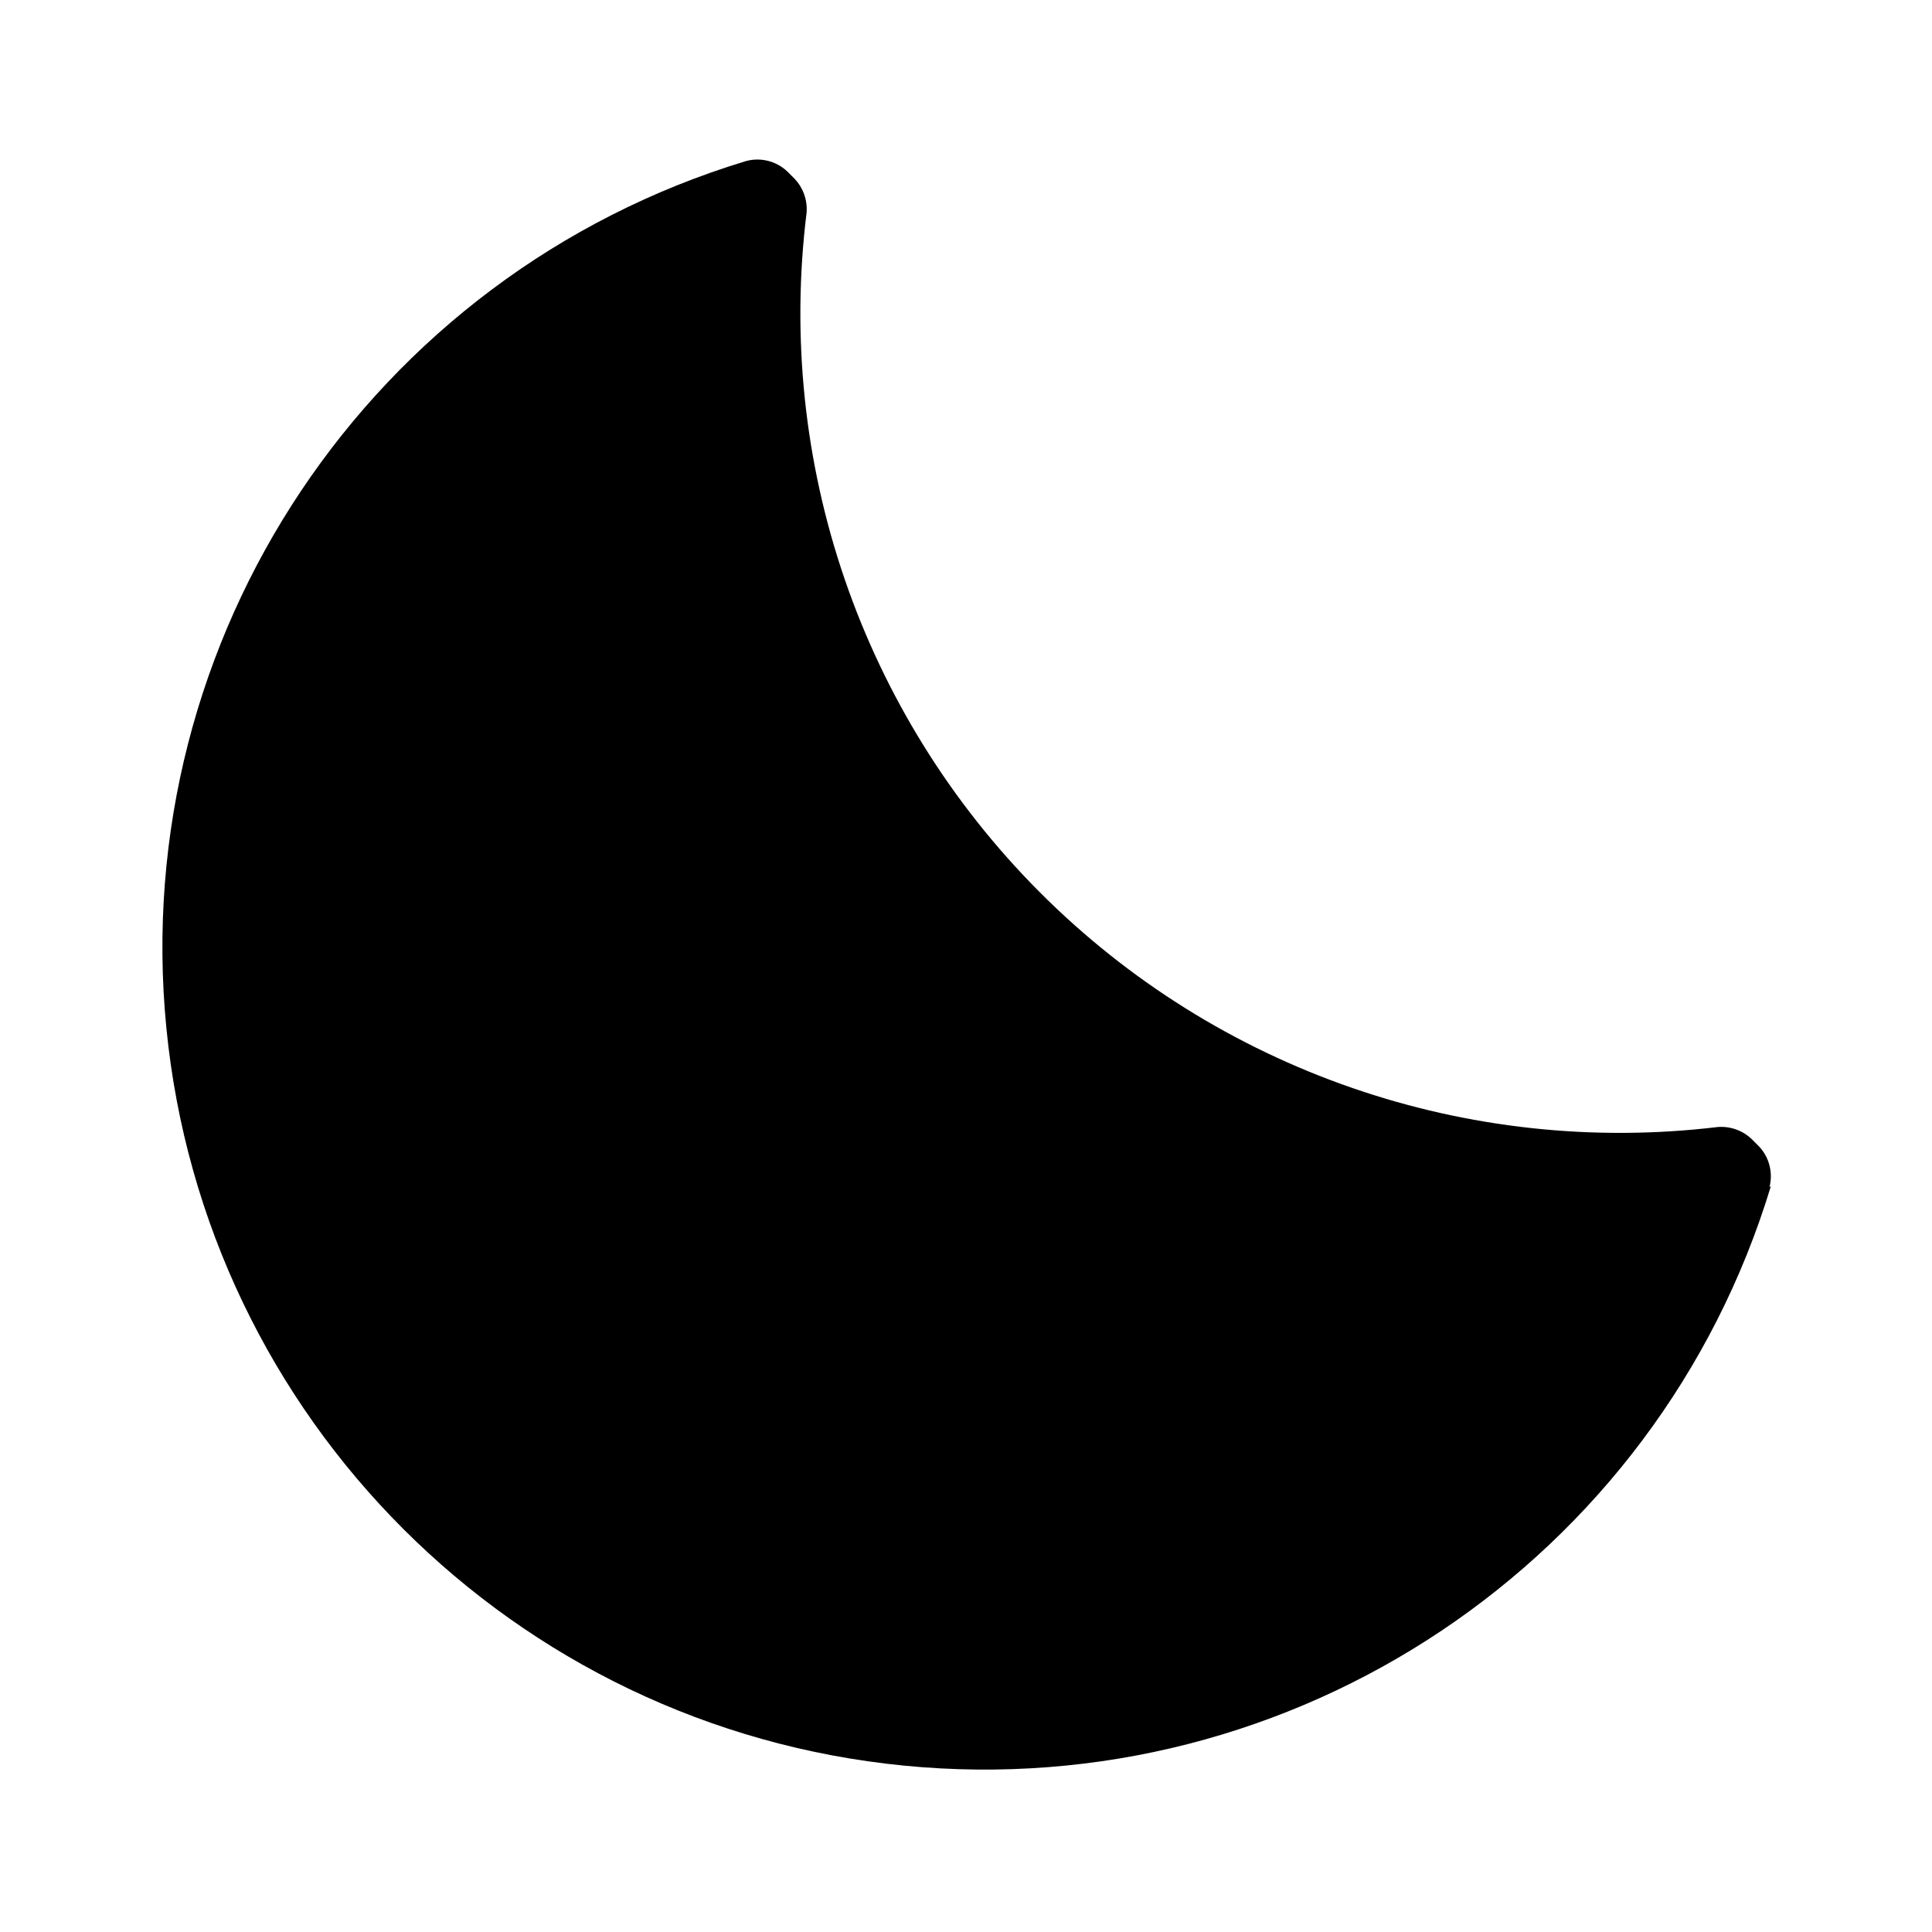
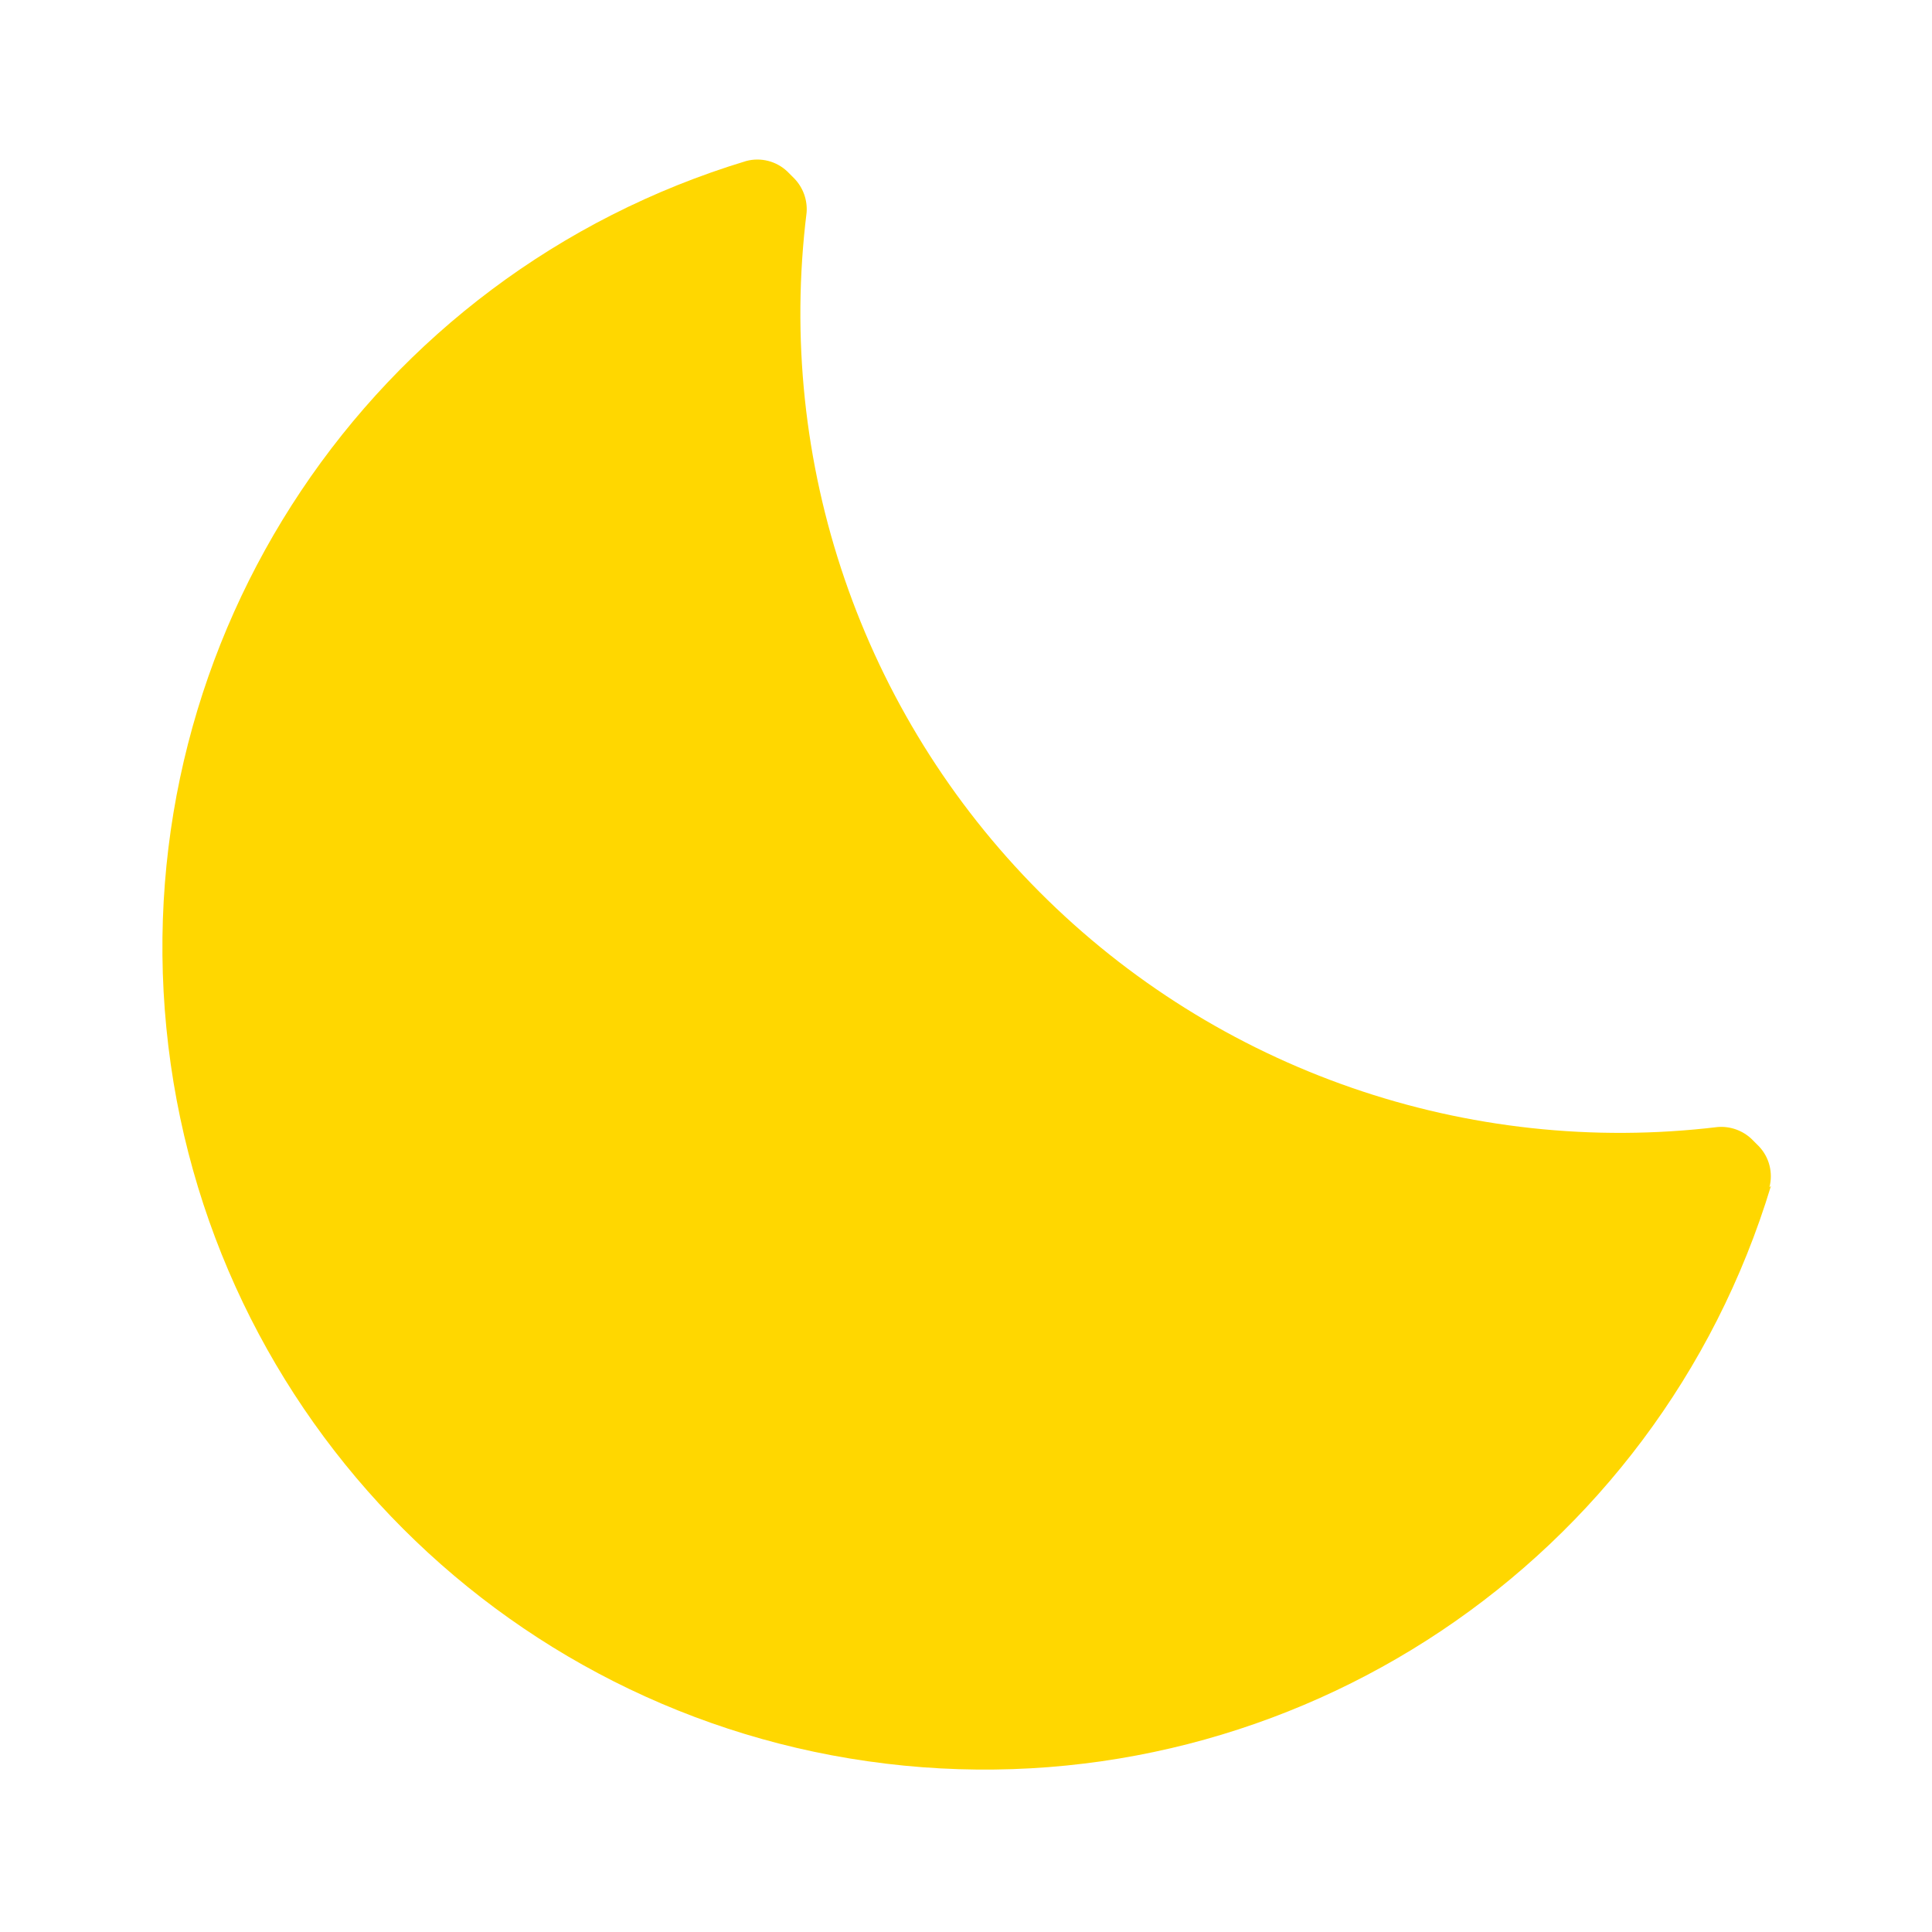
<svg xmlns="http://www.w3.org/2000/svg" t="1649727266865" class="icon" viewBox="0 0 1024 1024" version="1.1" p-id="15406" width="200" height="200">
-   <path d="M938.667 628.48A435.627 435.627 0 1 1 395.52 85.333a23.04 23.04 0 0 1 21.76 5.547l3.84 3.84a23.467 23.467 0 0 1 6.4 17.92A434.347 434.347 0 0 0 910.507 597.333a23.467 23.467 0 0 1 17.92 6.4l3.84 3.84a23.04 23.04 0 0 1 5.547 21.76z" p-id="15407" fill="#000000" />
+   <path d="M938.667 628.48A435.627 435.627 0 1 1 395.52 85.333a23.04 23.04 0 0 1 21.76 5.547l3.84 3.84a23.467 23.467 0 0 1 6.4 17.92A434.347 434.347 0 0 0 910.507 597.333a23.467 23.467 0 0 1 17.92 6.4l3.84 3.84a23.04 23.04 0 0 1 5.547 21.76z" p-id="15407" fill="gold" />
</svg>
